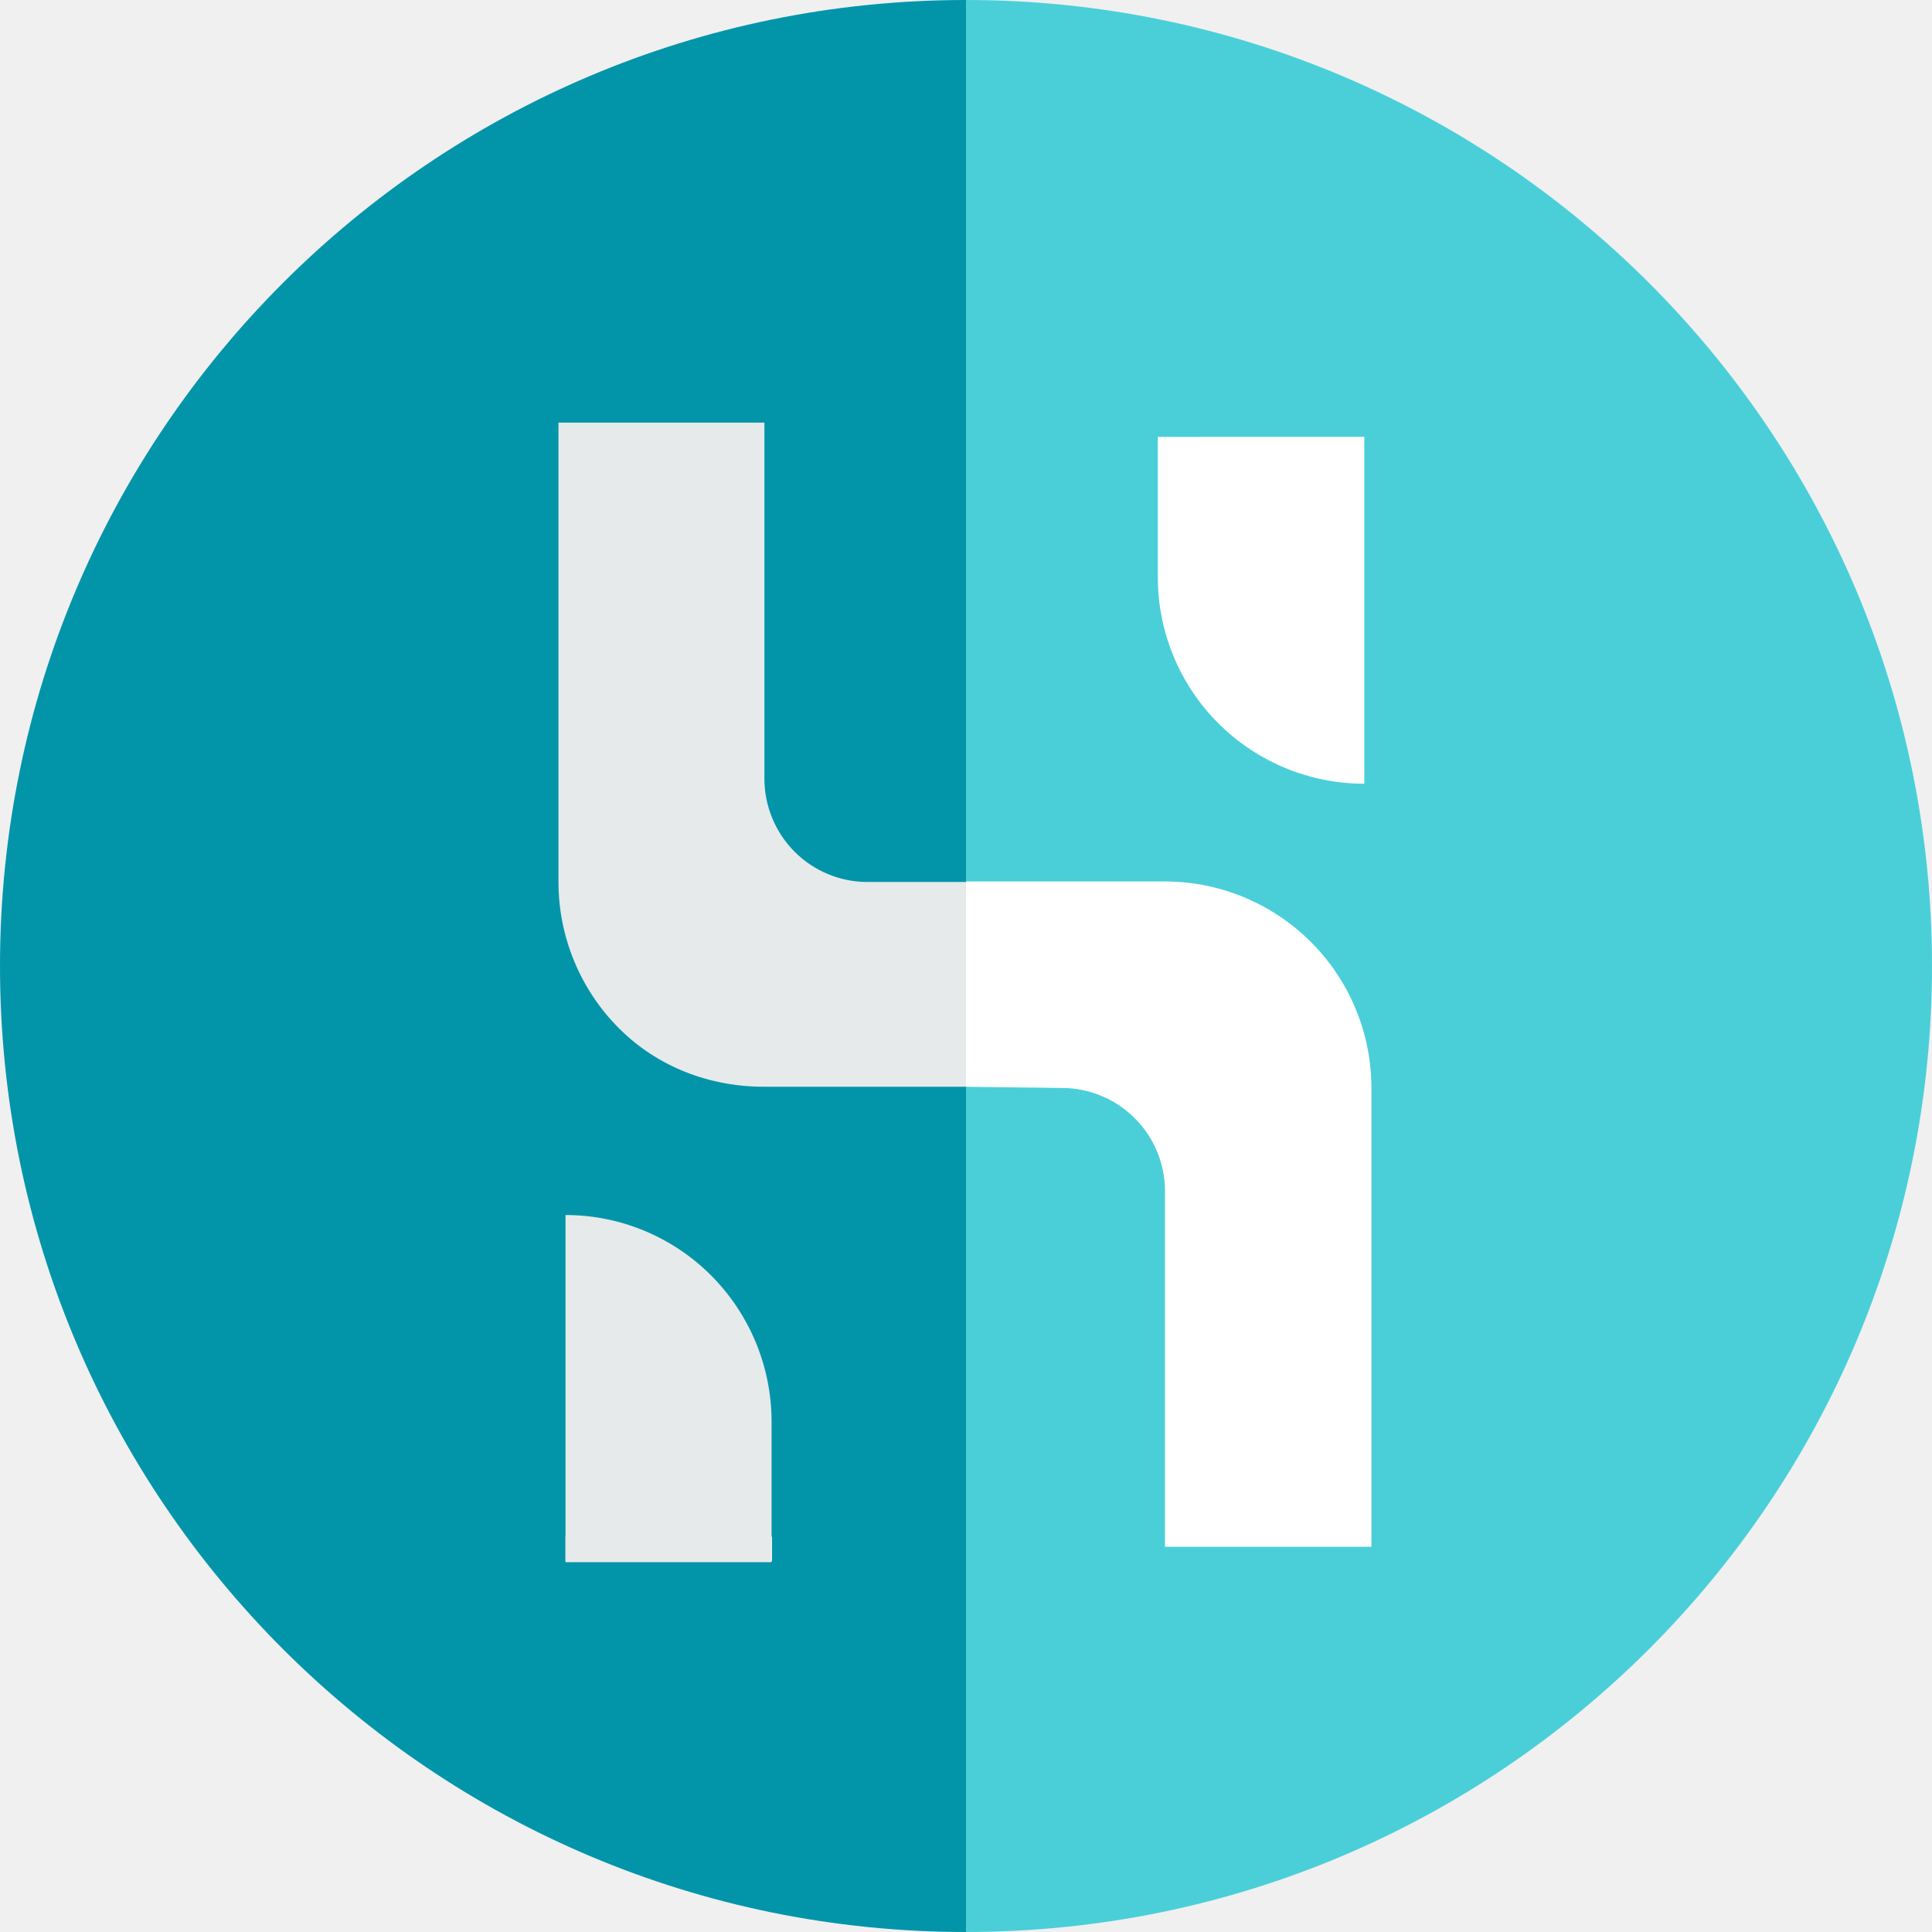
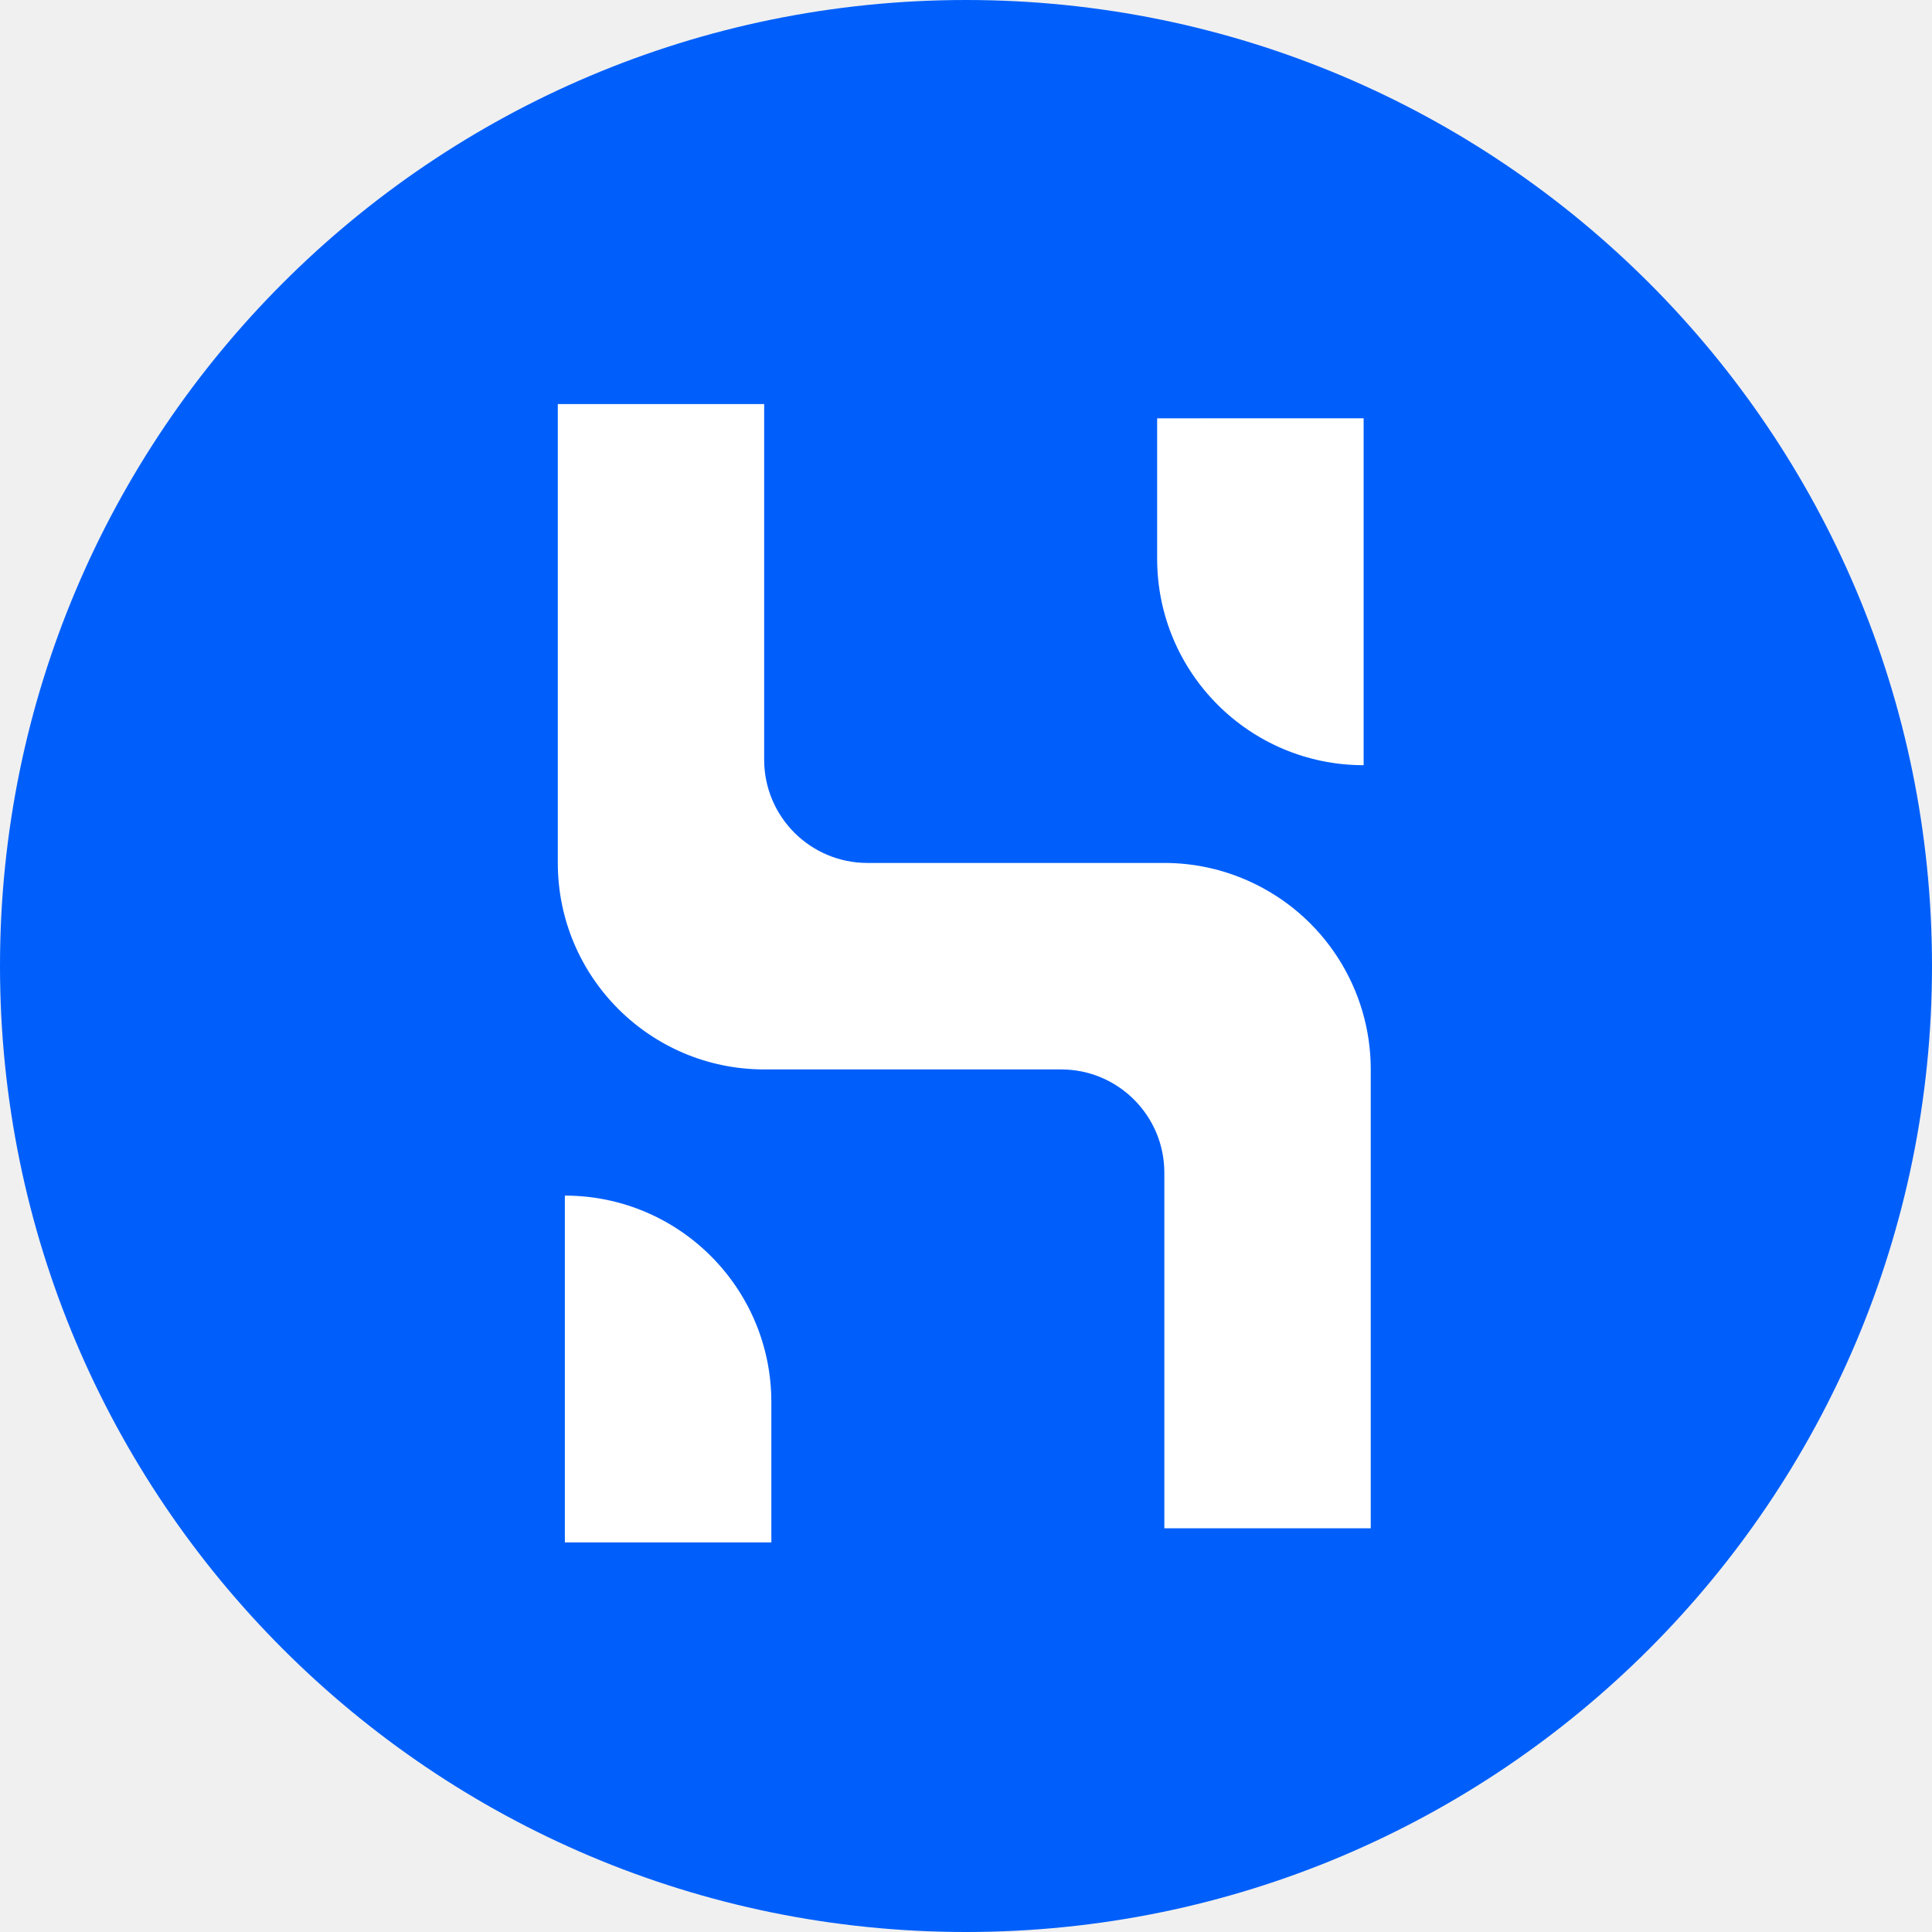
- <svg xmlns="http://www.w3.org/2000/svg" width="512" height="512" viewBox="0 0 512 512" fill="none">
-   <path d="M256 0V512C114.615 512 0 397.385 0 256C0 114.615 114.615 0 256 0Z" fill="#0295AA" />
-   <path d="M256 512V0C397.385 0 512 114.615 512 256C512 397.385 397.385 512 256 512Z" fill="#4ACFD9" />
-   <path fill-rule="evenodd" clip-rule="evenodd" d="M149.871 407.241V413.664H204.591V407.241H149.871ZM308.719 233.6C316.501 233.597 324.194 235.261 331.279 238.48C340.865 242.815 348.997 249.823 354.701 258.663C360.405 267.502 363.439 277.799 363.439 288.32V409.92H308.735V315.68C308.735 308.423 305.853 301.464 300.722 296.333C295.591 291.202 288.631 288.32 281.375 288.32L256 288.006V233.6H308.719ZM306.831 115.776H318.255V115.76H361.551V207.696C347.038 207.696 333.12 201.931 322.858 191.669C312.596 181.407 306.831 167.488 306.831 152.976V115.776Z" fill="white" />
-   <path fill-rule="evenodd" clip-rule="evenodd" d="M229.88 233.735H256V288H202.5C188.017 288 174.235 282.745 163.994 272.471C153.753 262.198 148 248.264 148 233.735V112H202.576V206.345C202.576 213.609 205.453 220.576 210.573 225.713C215.694 230.85 222.639 233.735 229.88 233.735ZM149.868 414V321.994C164.348 321.994 178.236 327.763 188.476 338.033C198.717 348.303 204.472 362.233 204.476 376.759V414H149.868Z" fill="#E6EAEA" />
+ <svg xmlns="http://www.w3.org/2000/svg" width="512" height="512" viewBox="0 0 512 512" version="1.1" id="svg3209">
+   <defs id="defs3213" />
+   <g fill="none" fill-rule="evenodd" id="g3207" transform="scale(16)">
+     <circle fill="#005ffa" fill-rule="nonzero" cx="16" cy="16" r="16" id="circle3203" />
+     <path d="m 20.694,14.598 a 3.407,3.407 0 0 0 -1.41,-0.305 h -4.917 a 1.71,1.71 0 0 1 -1.71,-1.71 V 6.693 H 9.239 v 7.6 a 3.42,3.42 0 0 0 3.42,3.42 h 4.916 a 1.71,1.71 0 0 1 1.71,1.71 v 5.89 h 3.419 v -7.6 a 3.419,3.419 0 0 0 -2.01,-3.115 z M 9.356,19.803 v 5.744 h 3.42 V 23.222 A 3.42,3.42 0 0 0 9.356,19.803 Z M 19.88,6.929 h -0.714 v 2.325 a 3.42,3.42 0 0 0 3.42,3.42 V 6.928 H 19.88 Z" fill="#ffffff" id="path3205" />
+   </g>
</svg>
